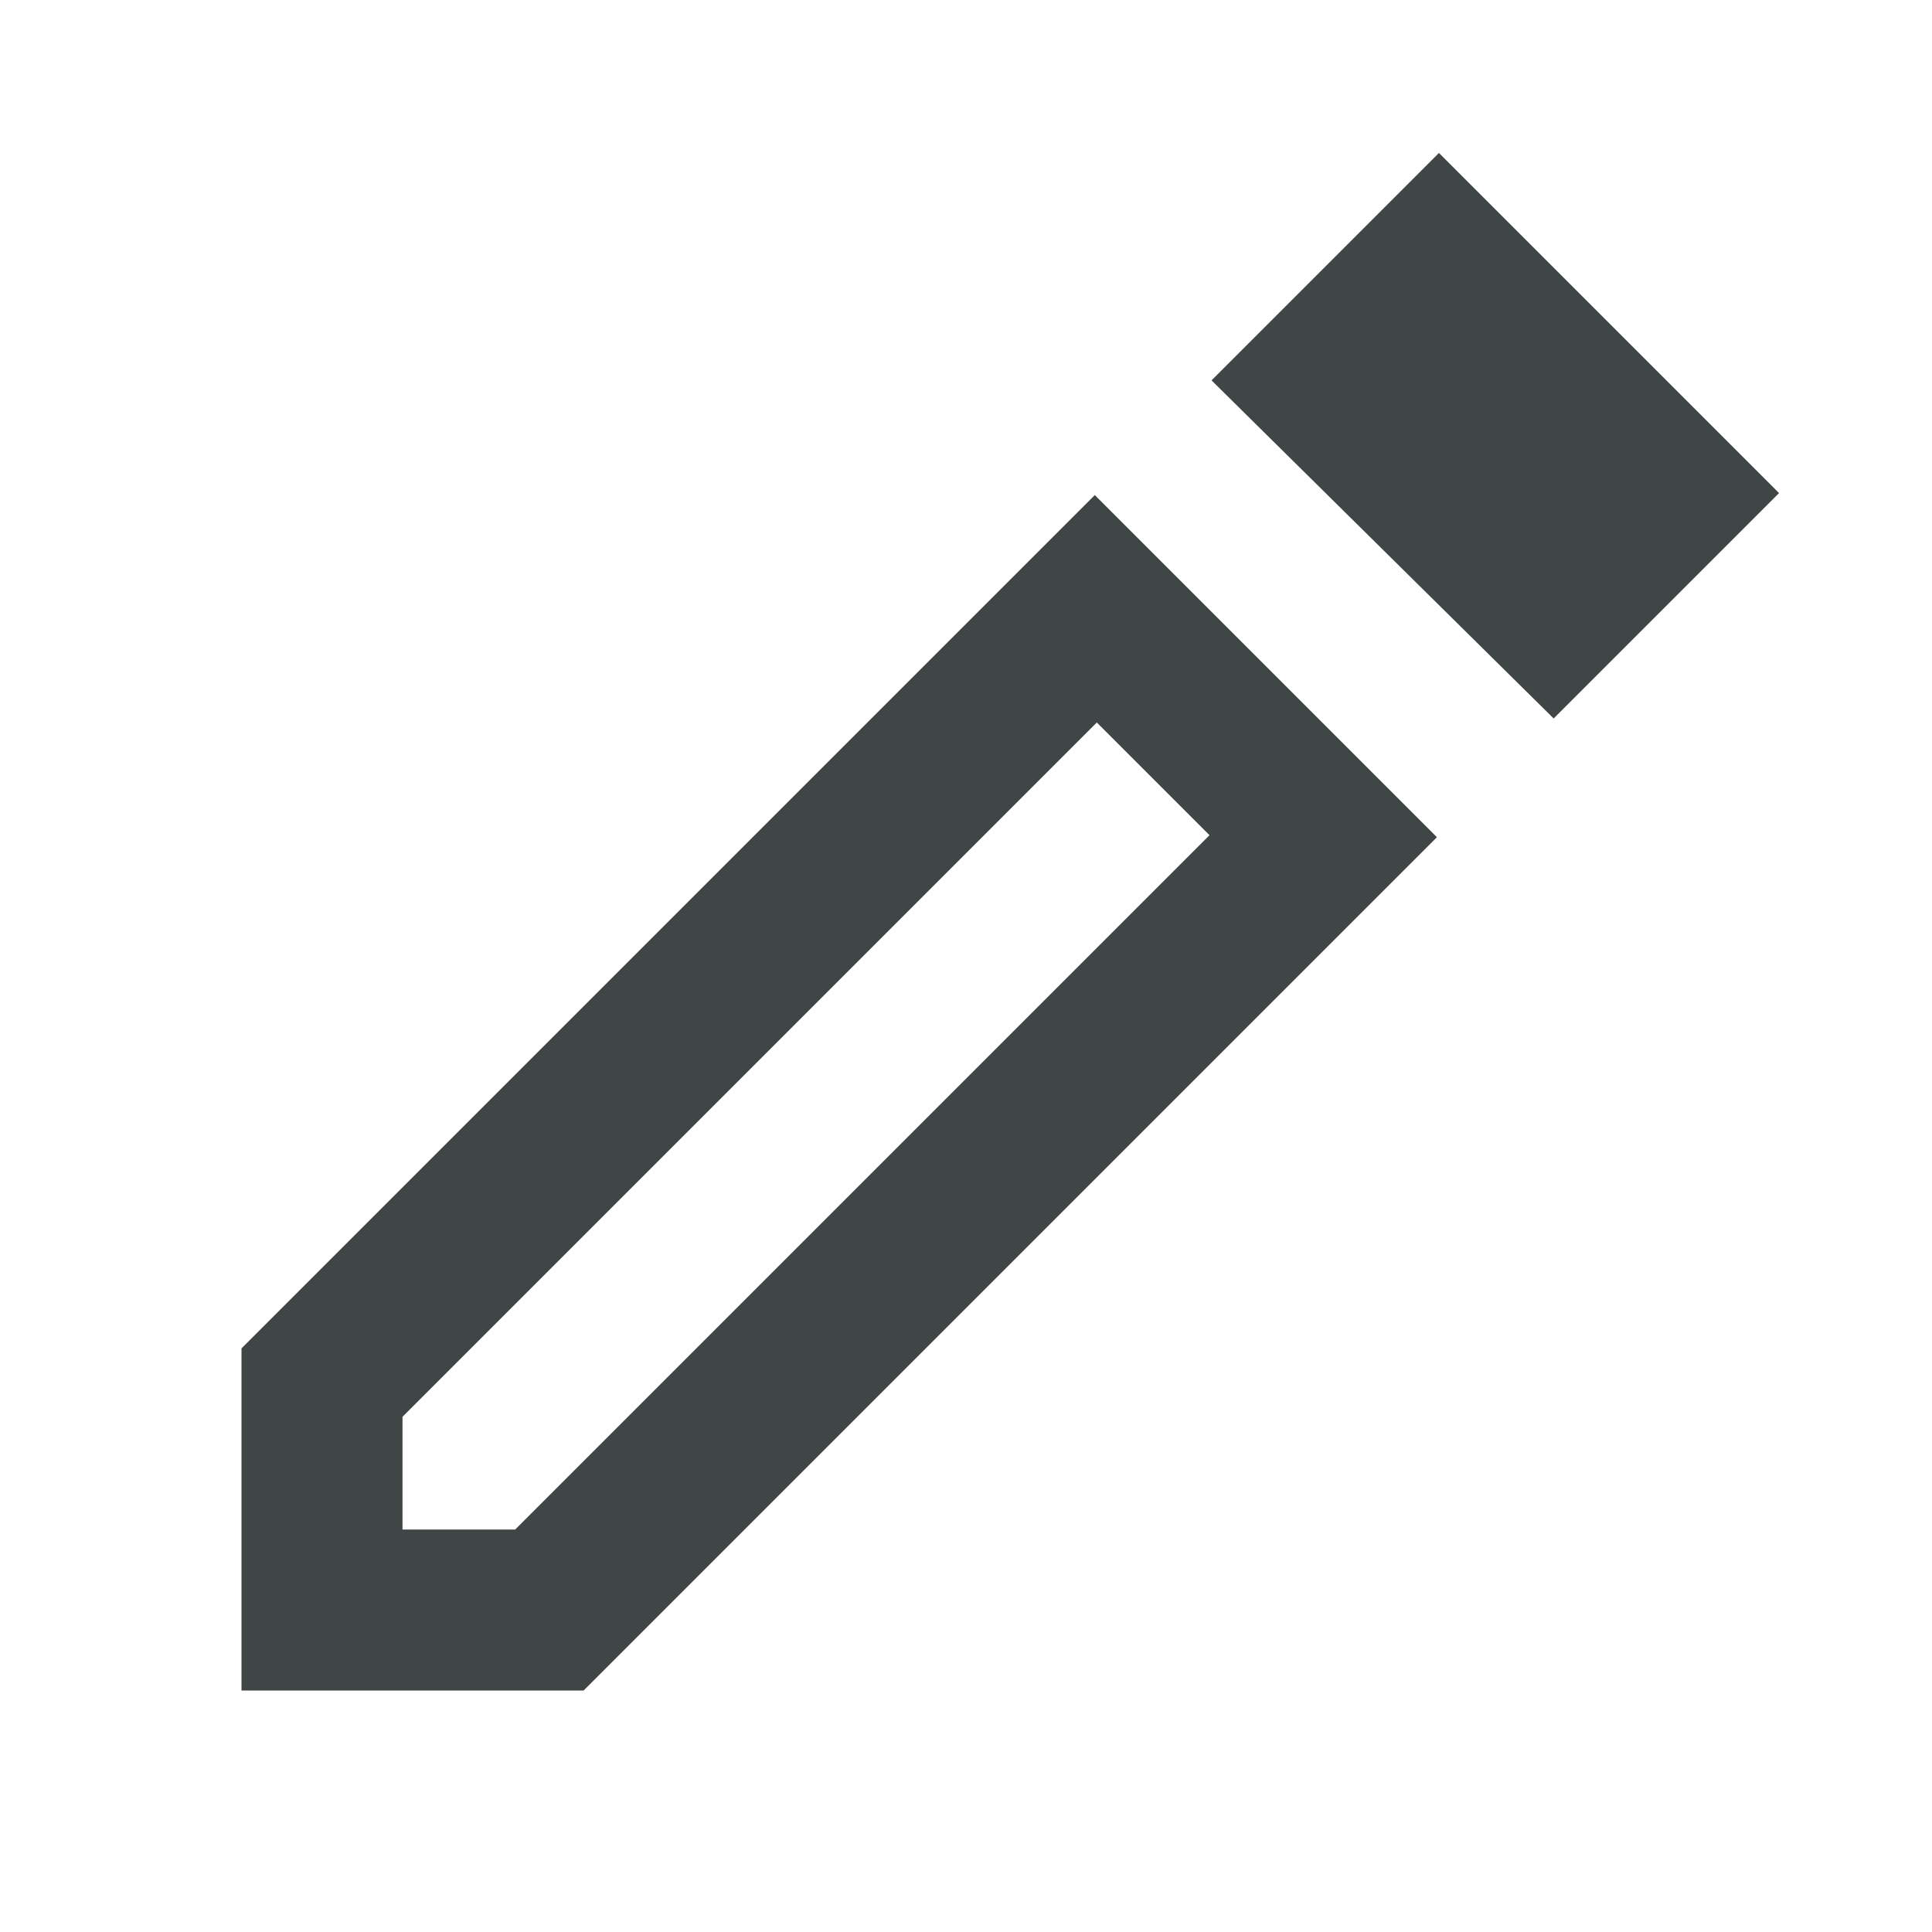
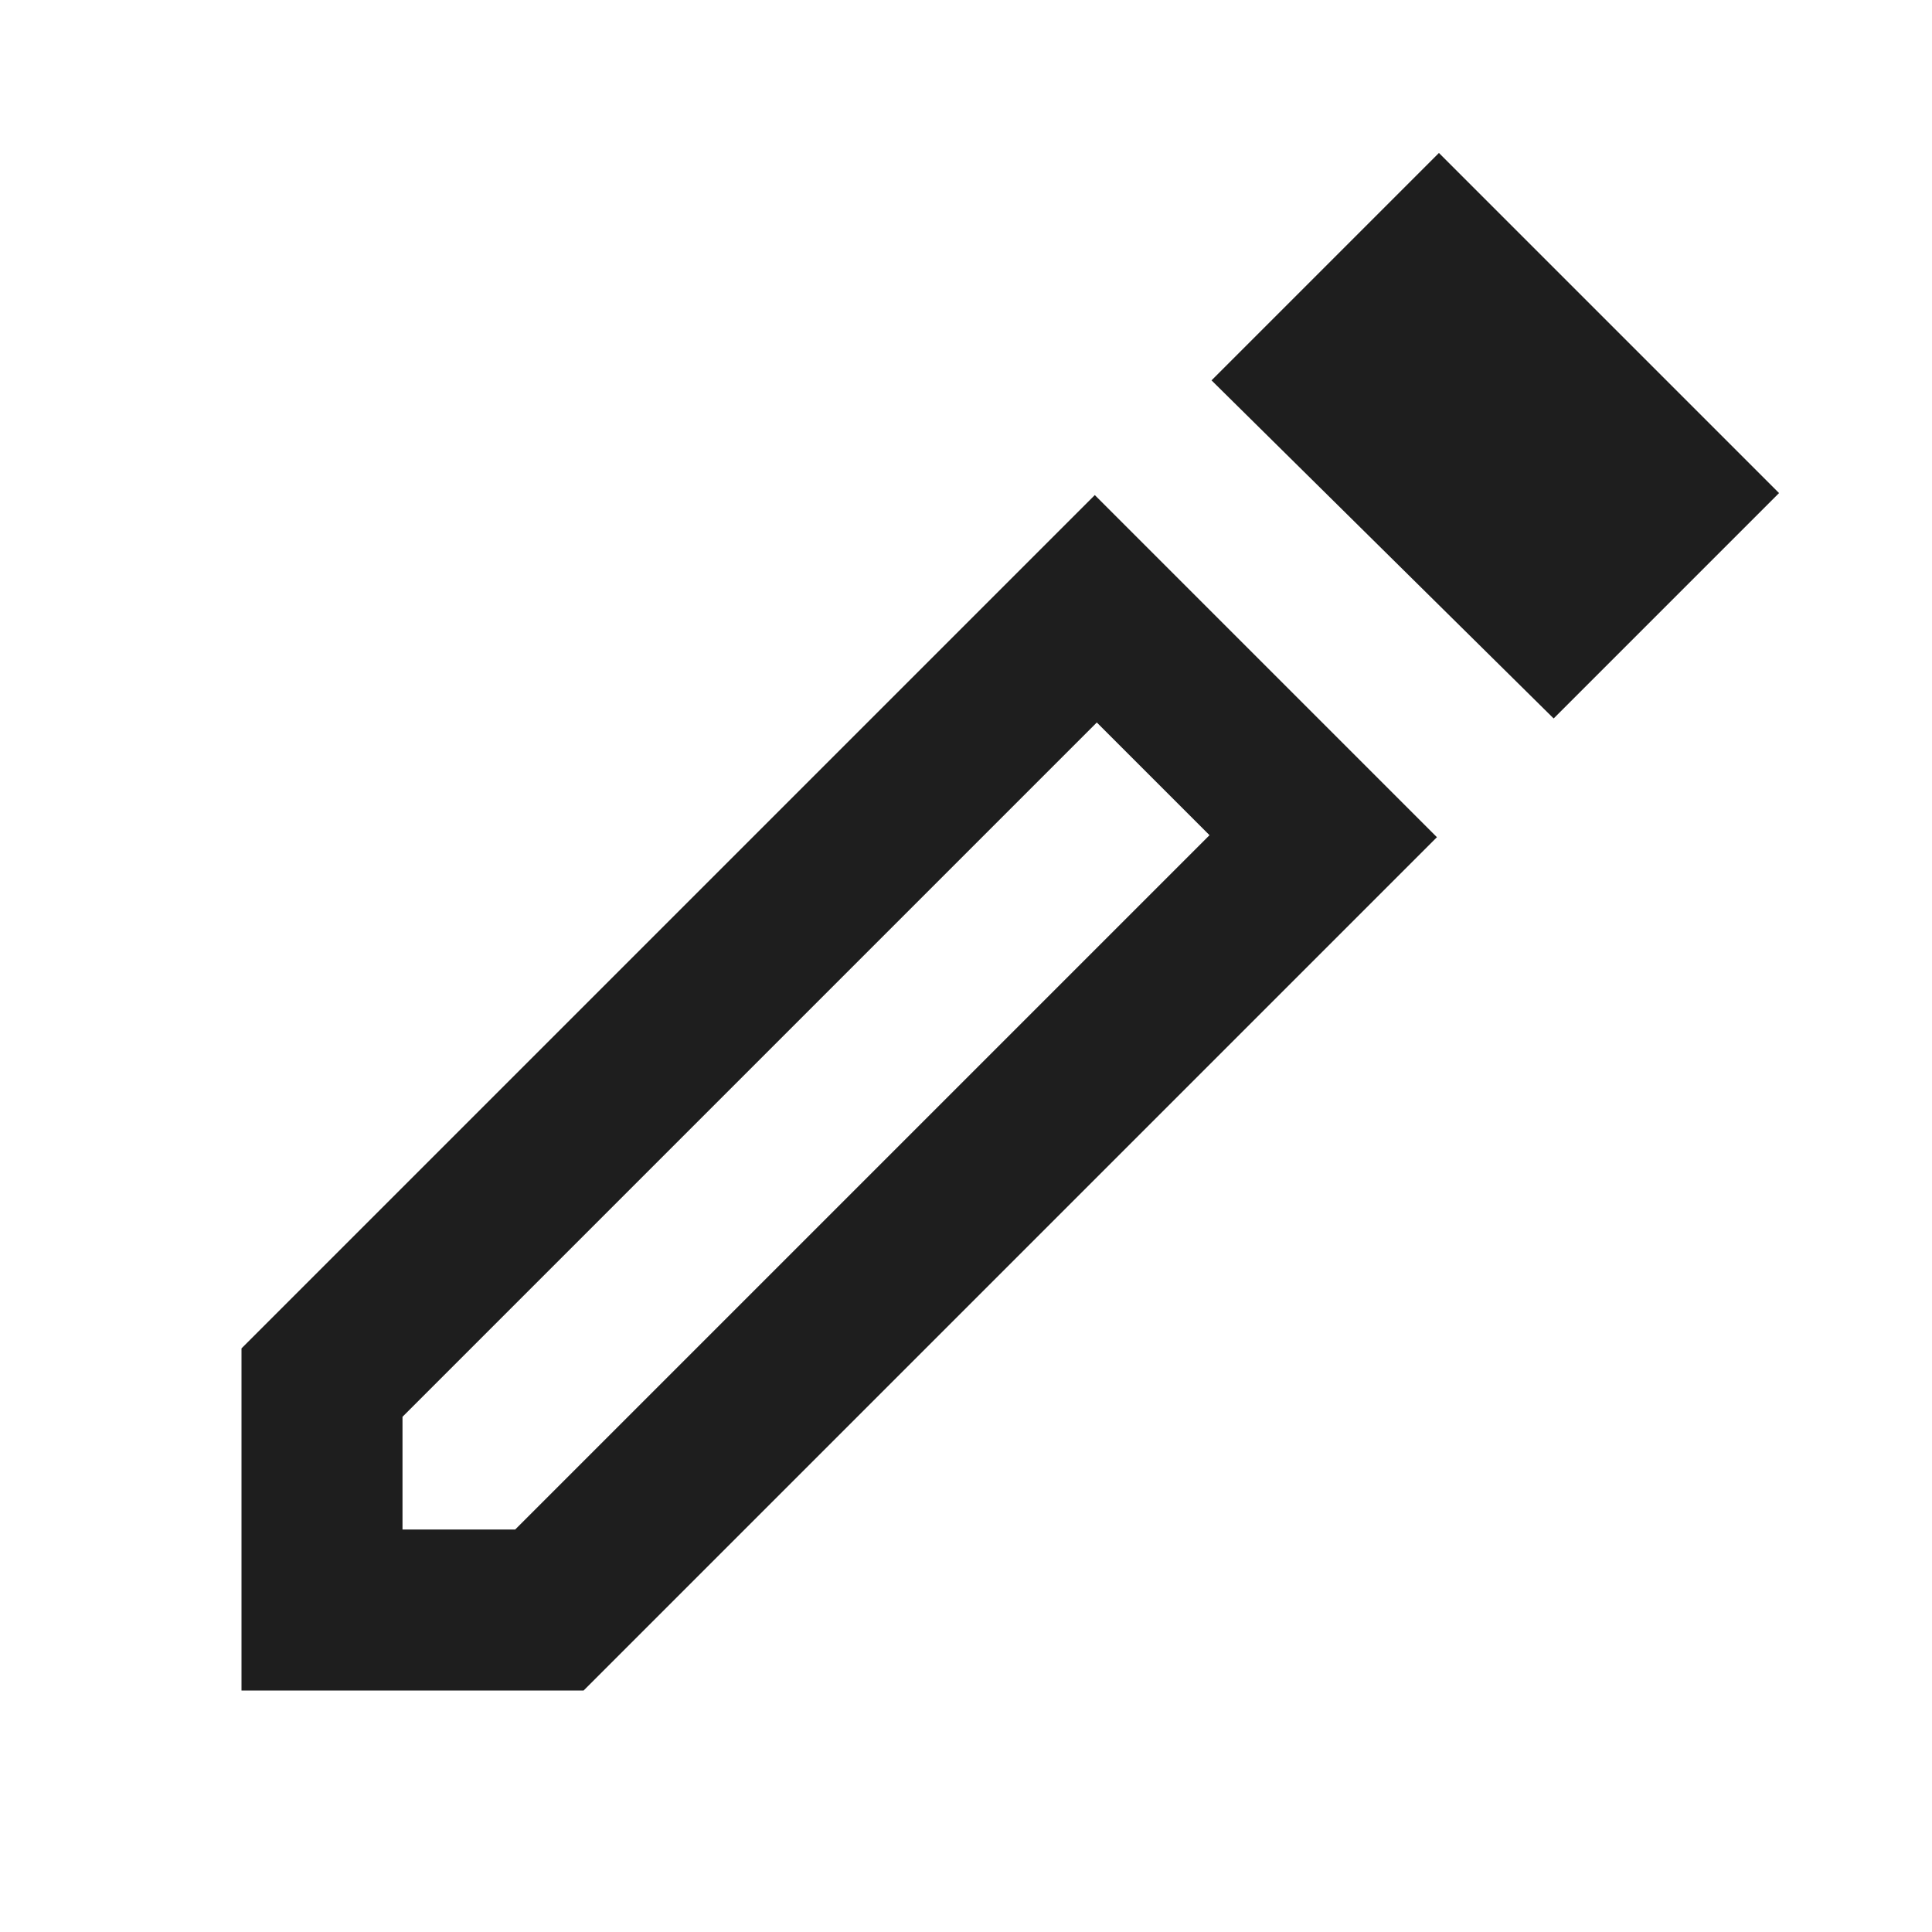
<svg xmlns="http://www.w3.org/2000/svg" width="32" height="32" viewBox="0 0 24 24">
-   <path fill="#3f4645" d="M5 19h1.4l8.625-8.625l-1.4-1.4L5 17.6V19ZM19.3 8.925l-4.25-4.2L17.875 1.9L22.1 6.125l-2.8 2.8ZM3 21v-4.25l10.6-10.6l4.25 4.25L7.25 21H3ZM14.325 9.675l-.7-.7l1.4 1.4l-.7-.7Z" />
+   <path fill="#1e1e1e" d="M5 19h1.4l8.625-8.625l-1.4-1.4L5 17.6V19ZM19.3 8.925l-4.25-4.2L17.875 1.9L22.1 6.125l-2.8 2.8ZM3 21v-4.25l10.6-10.6l4.25 4.25L7.25 21H3ZM14.325 9.675l-.7-.7l1.4 1.4l-.7-.7Z" />
</svg>
